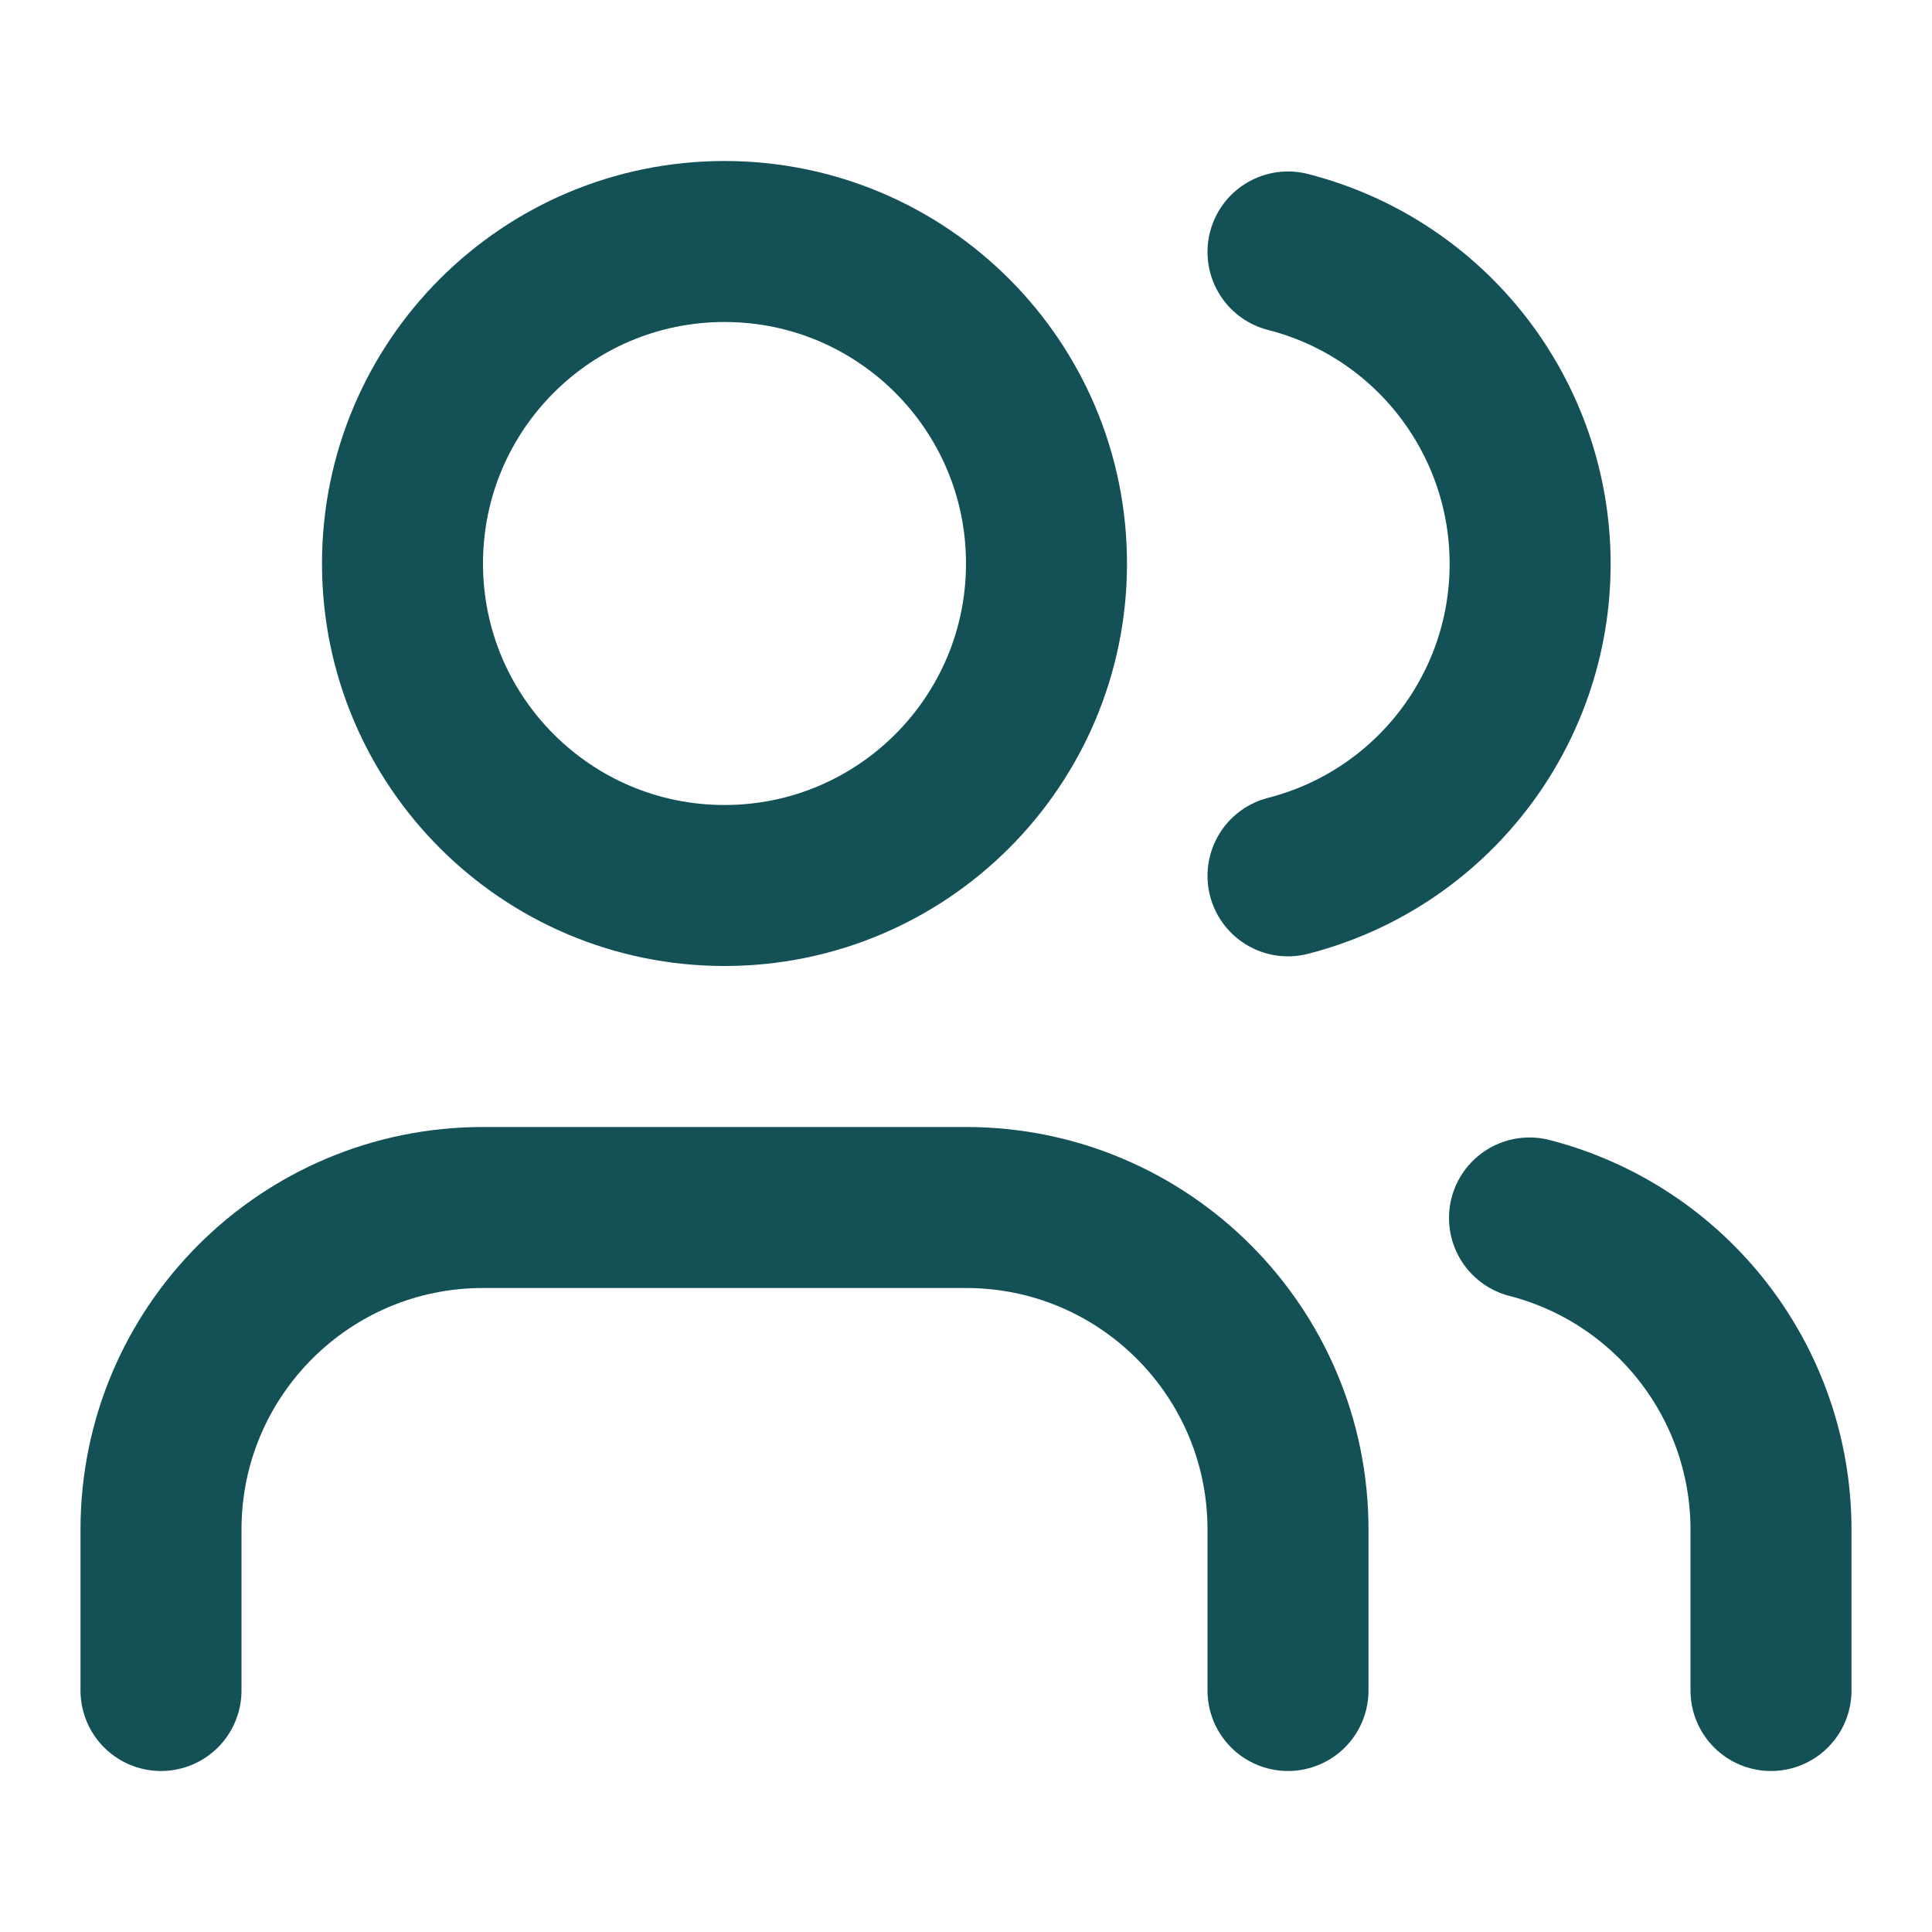
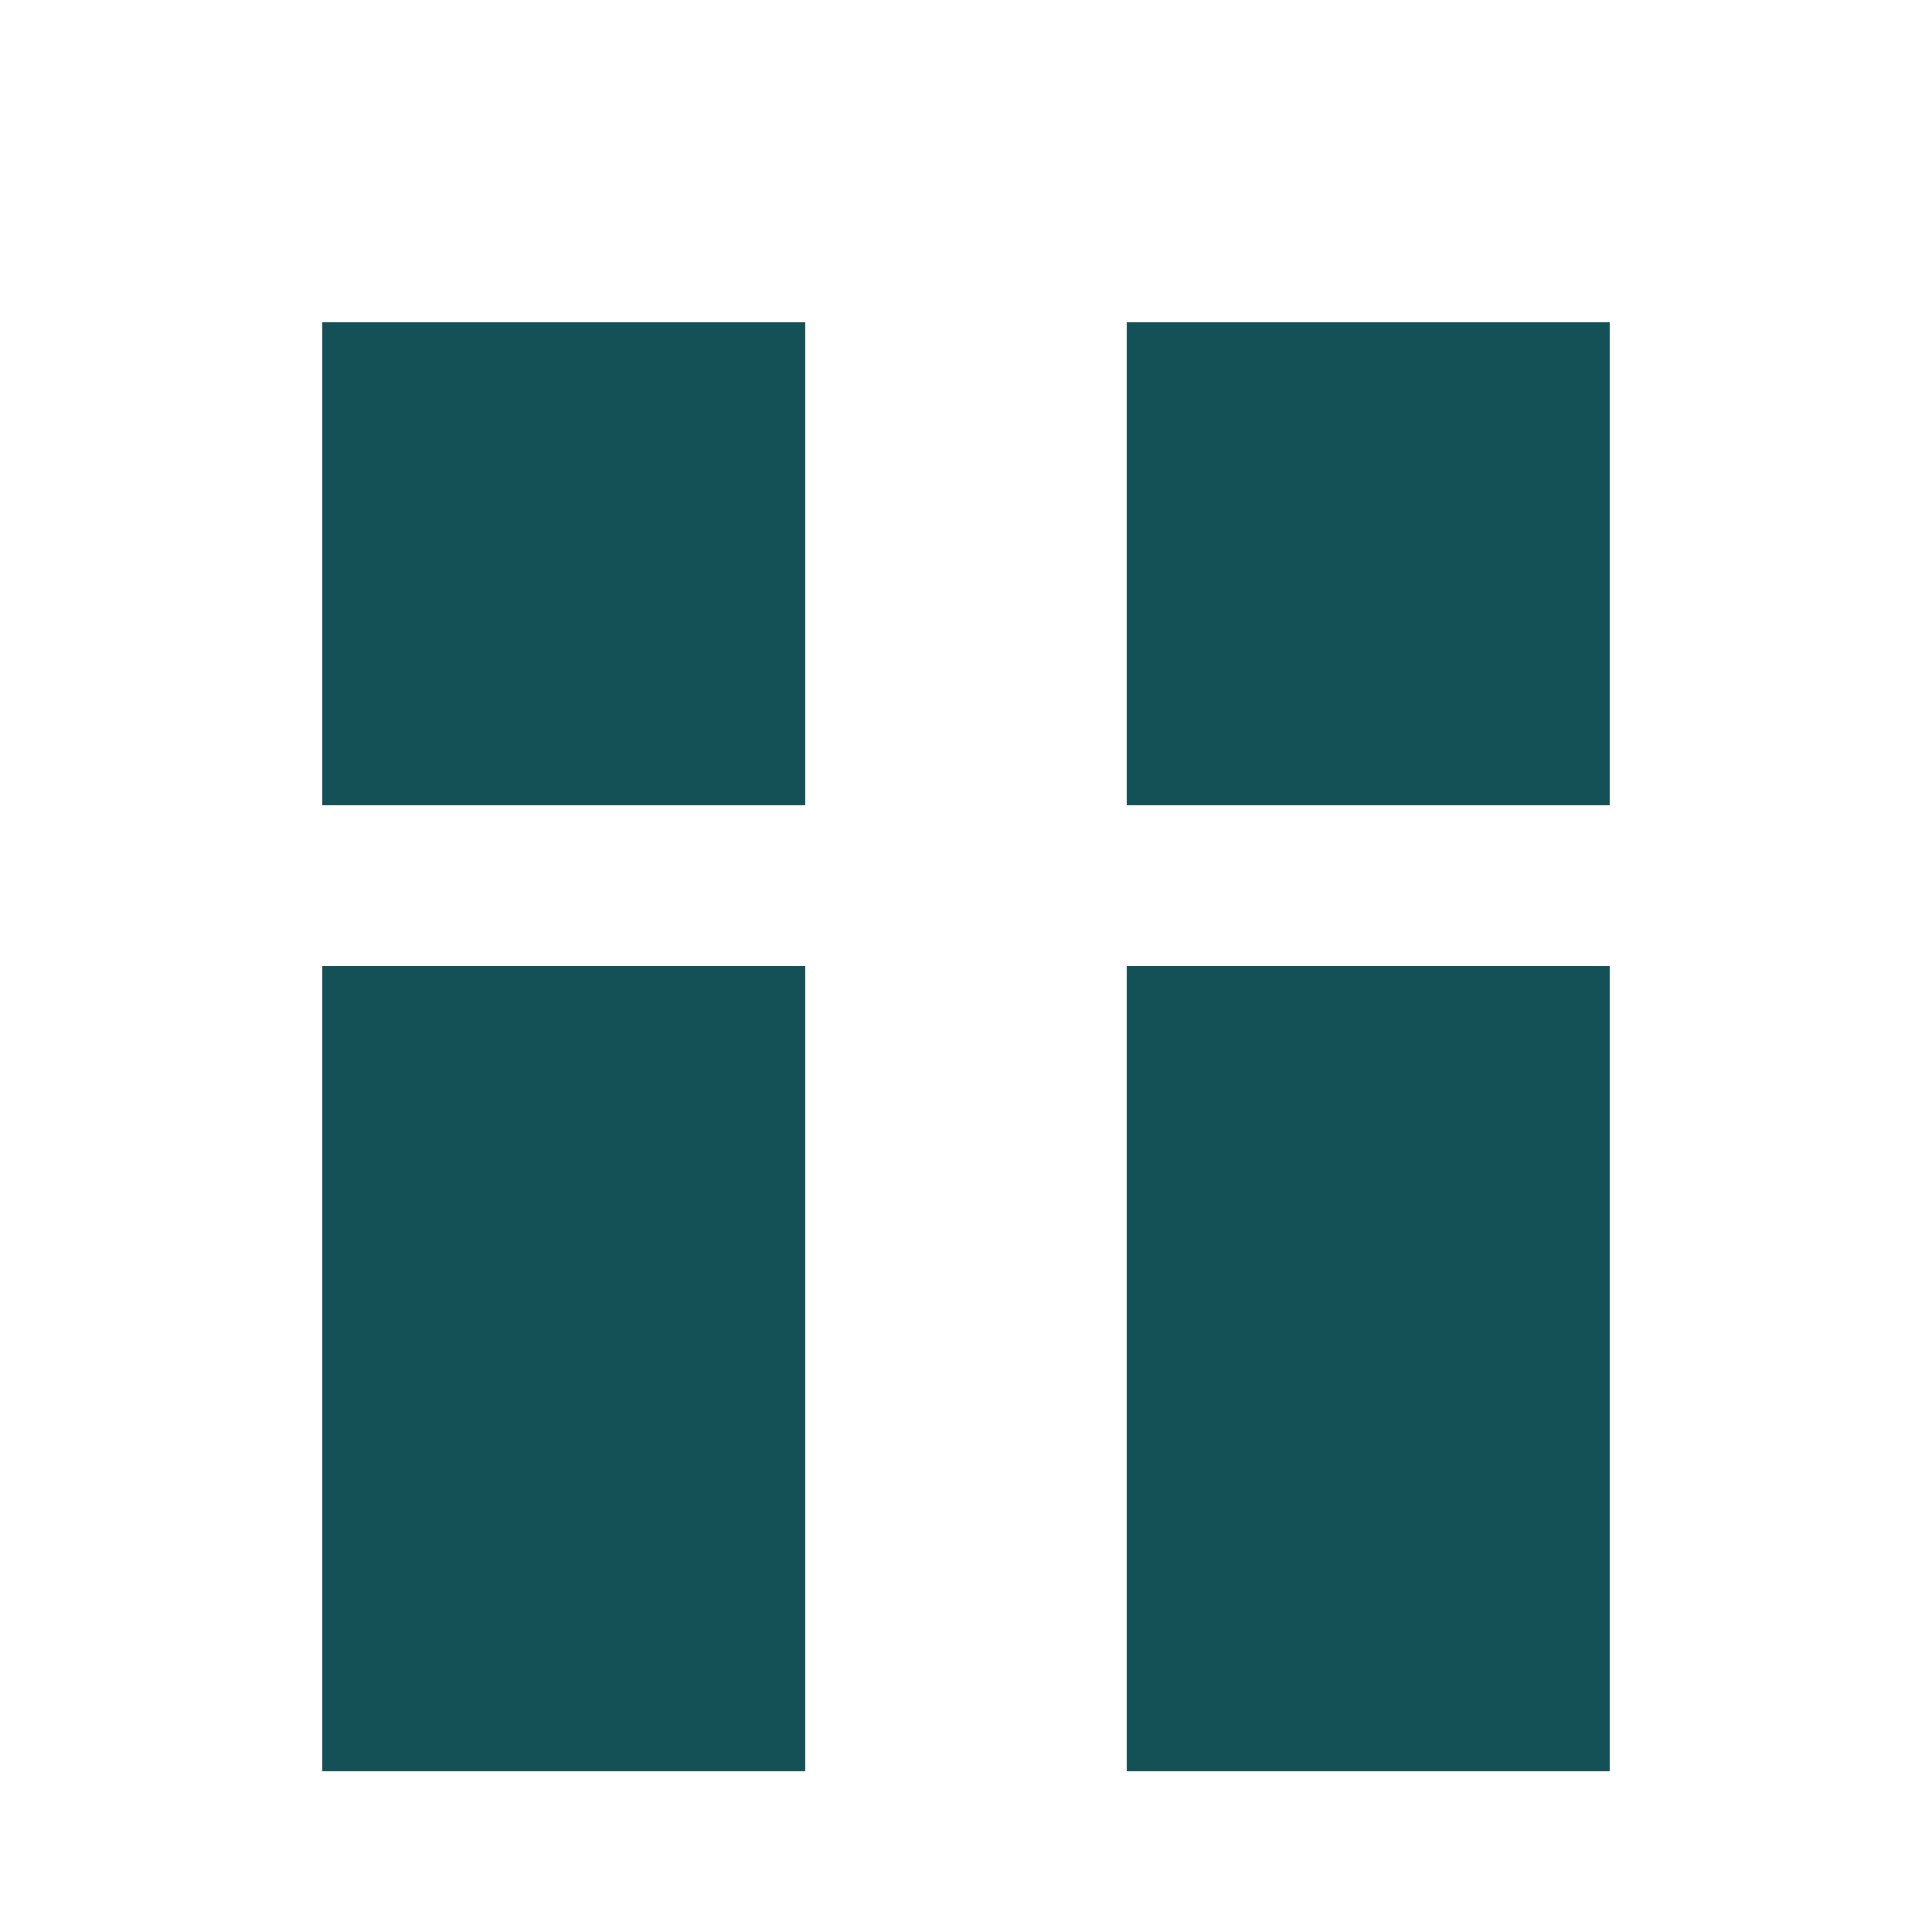
- <svg xmlns="http://www.w3.org/2000/svg" width="24" height="24" viewBox="0 0 24 24" fill="none" stroke="#135157" stroke-width="2" stroke-linecap="round" stroke-linejoin="round">
-   <path d="M16 21v-2a4 4 0 0 0-4-4H6a4 4 0 0 0-4 4v2" />
-   <circle cx="9" cy="7" r="4" />
-   <path d="M22 21v-2a4 4 0 0 0-3-3.87" />
-   <path d="M16 3.13a4 4 0 0 1 0 7.75" />
+ <svg xmlns="http://www.w3.org/2000/svg" width="24" height="24" viewBox="0 0 24 24" fill="none">
+   <g fill="#135157" shape-rendering="crispEdges">
+     <rect x="4" y="4" width="6" height="6" />
+     <rect x="14" y="4" width="6" height="6" />
+     <rect x="4" y="12" width="6" height="10" />
+     <rect x="14" y="12" width="6" height="10" />
+   </g>
</svg>
